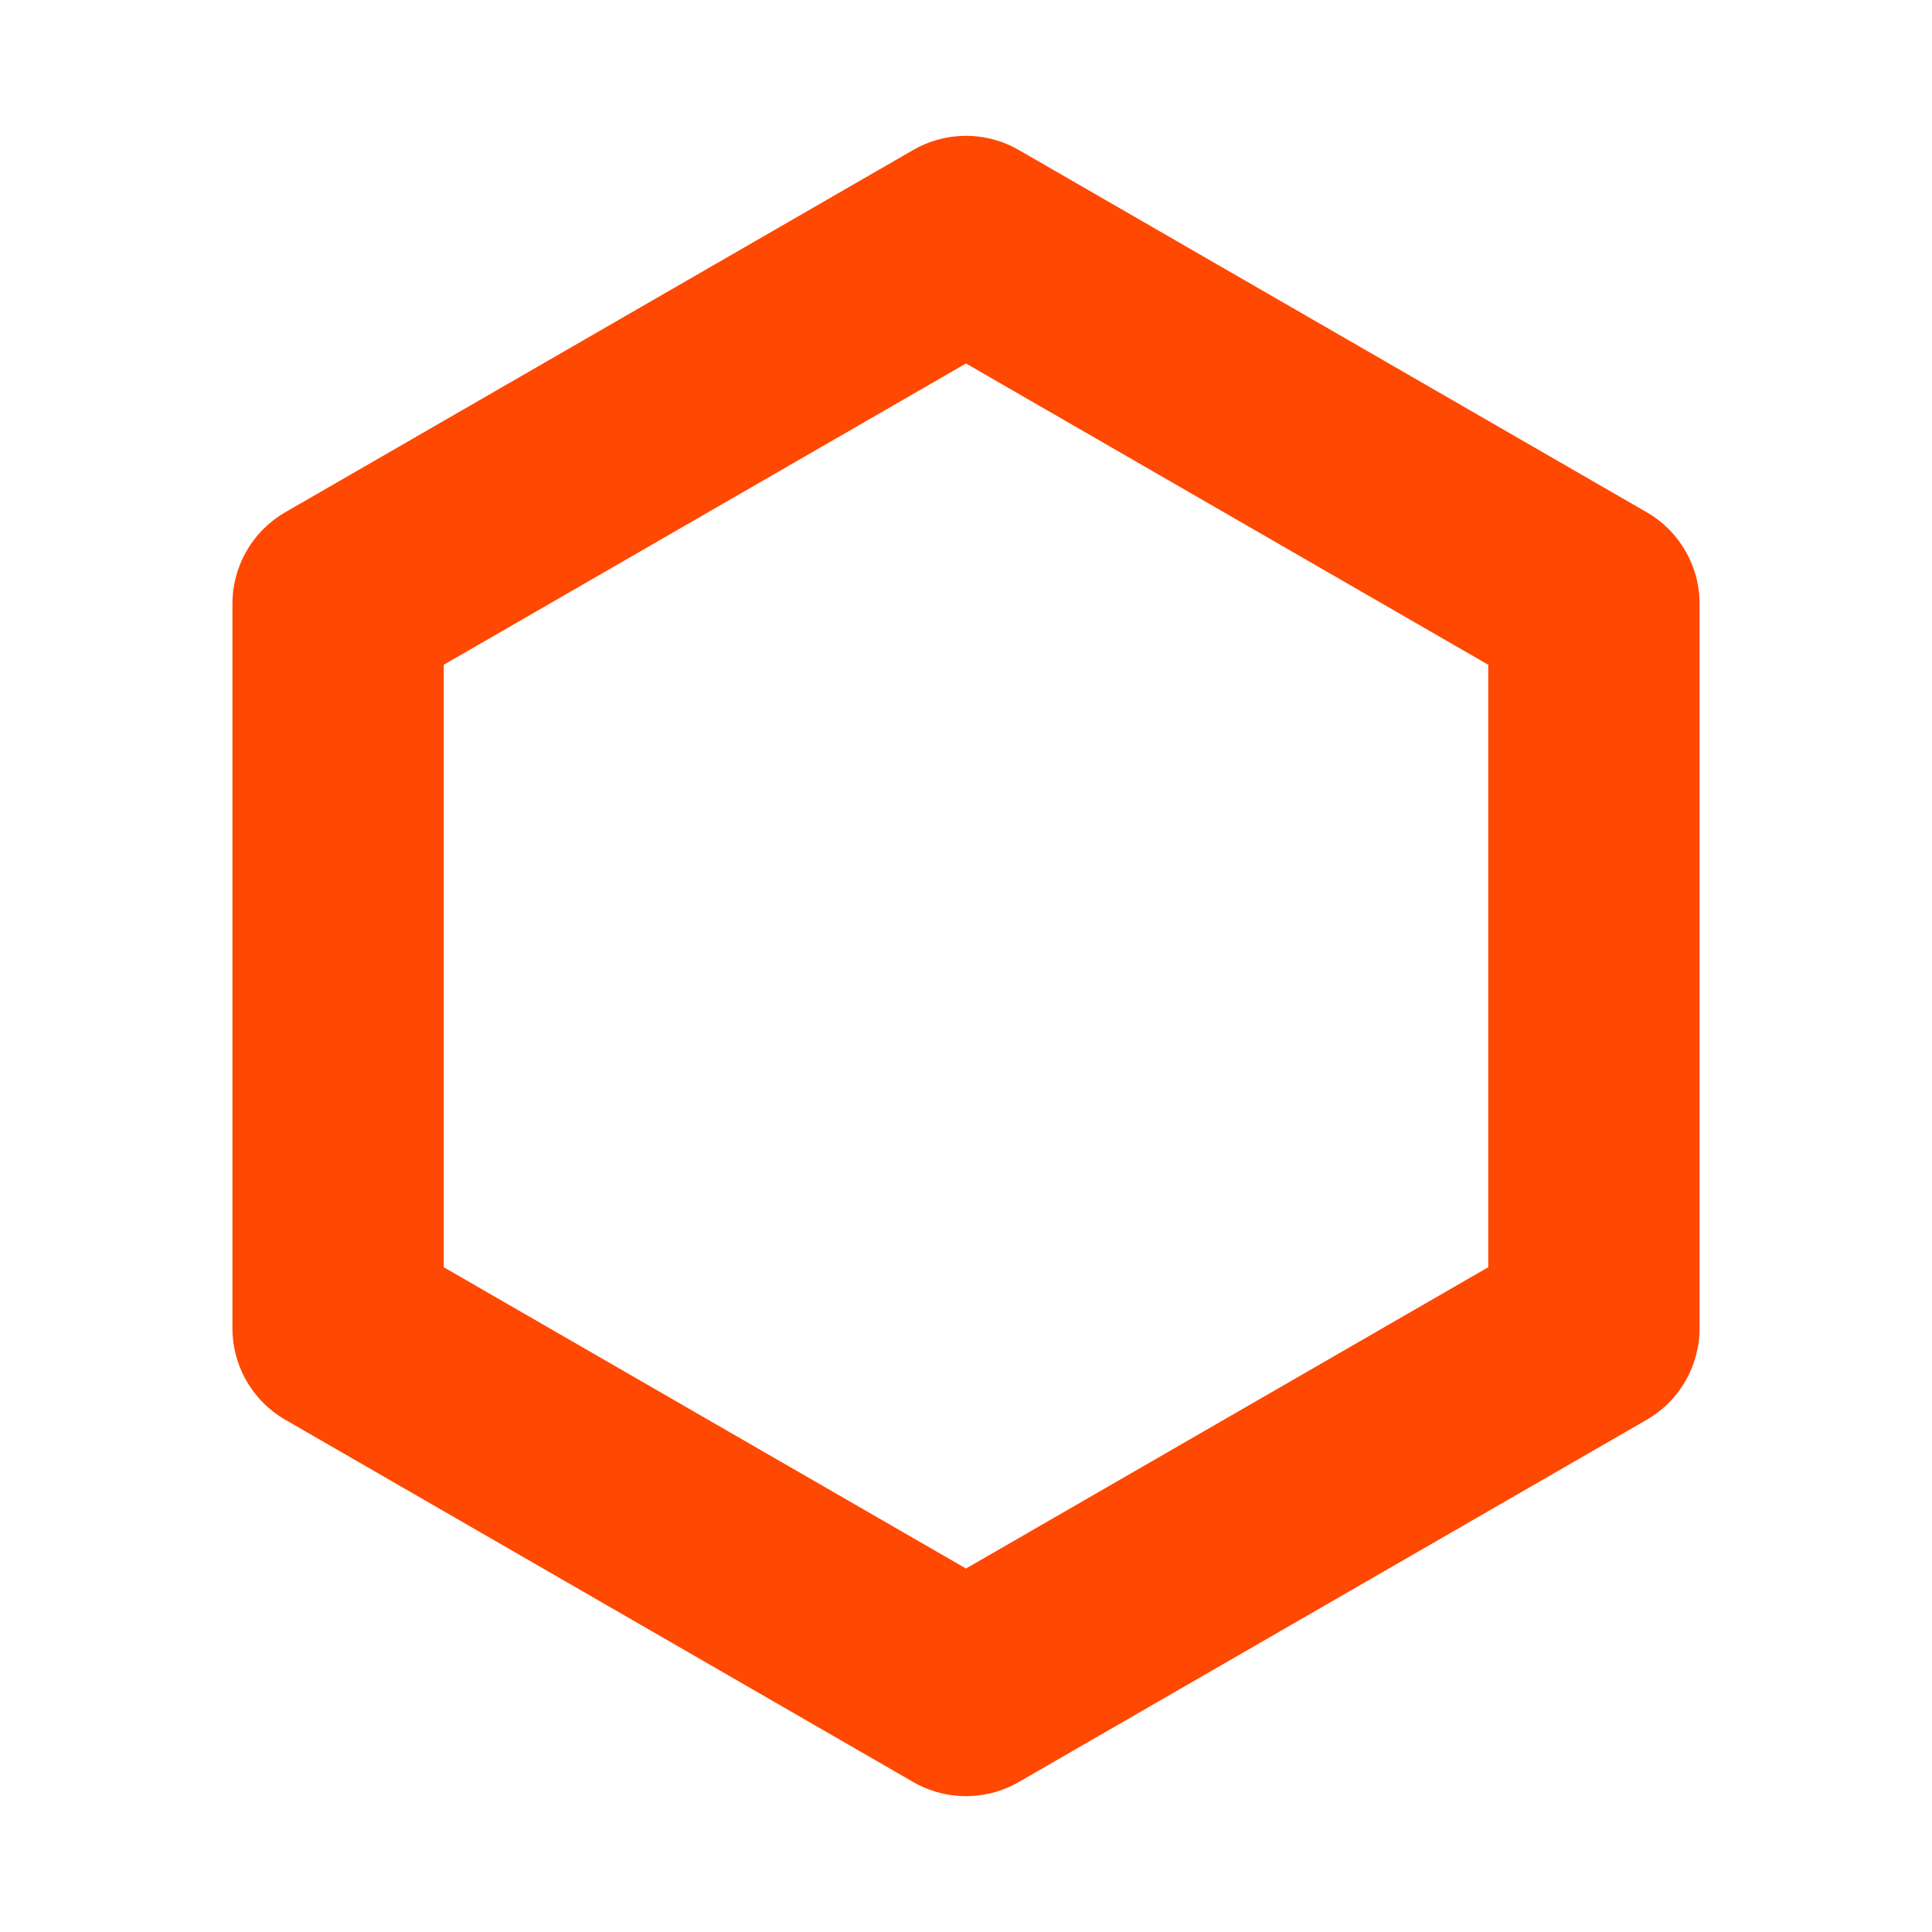
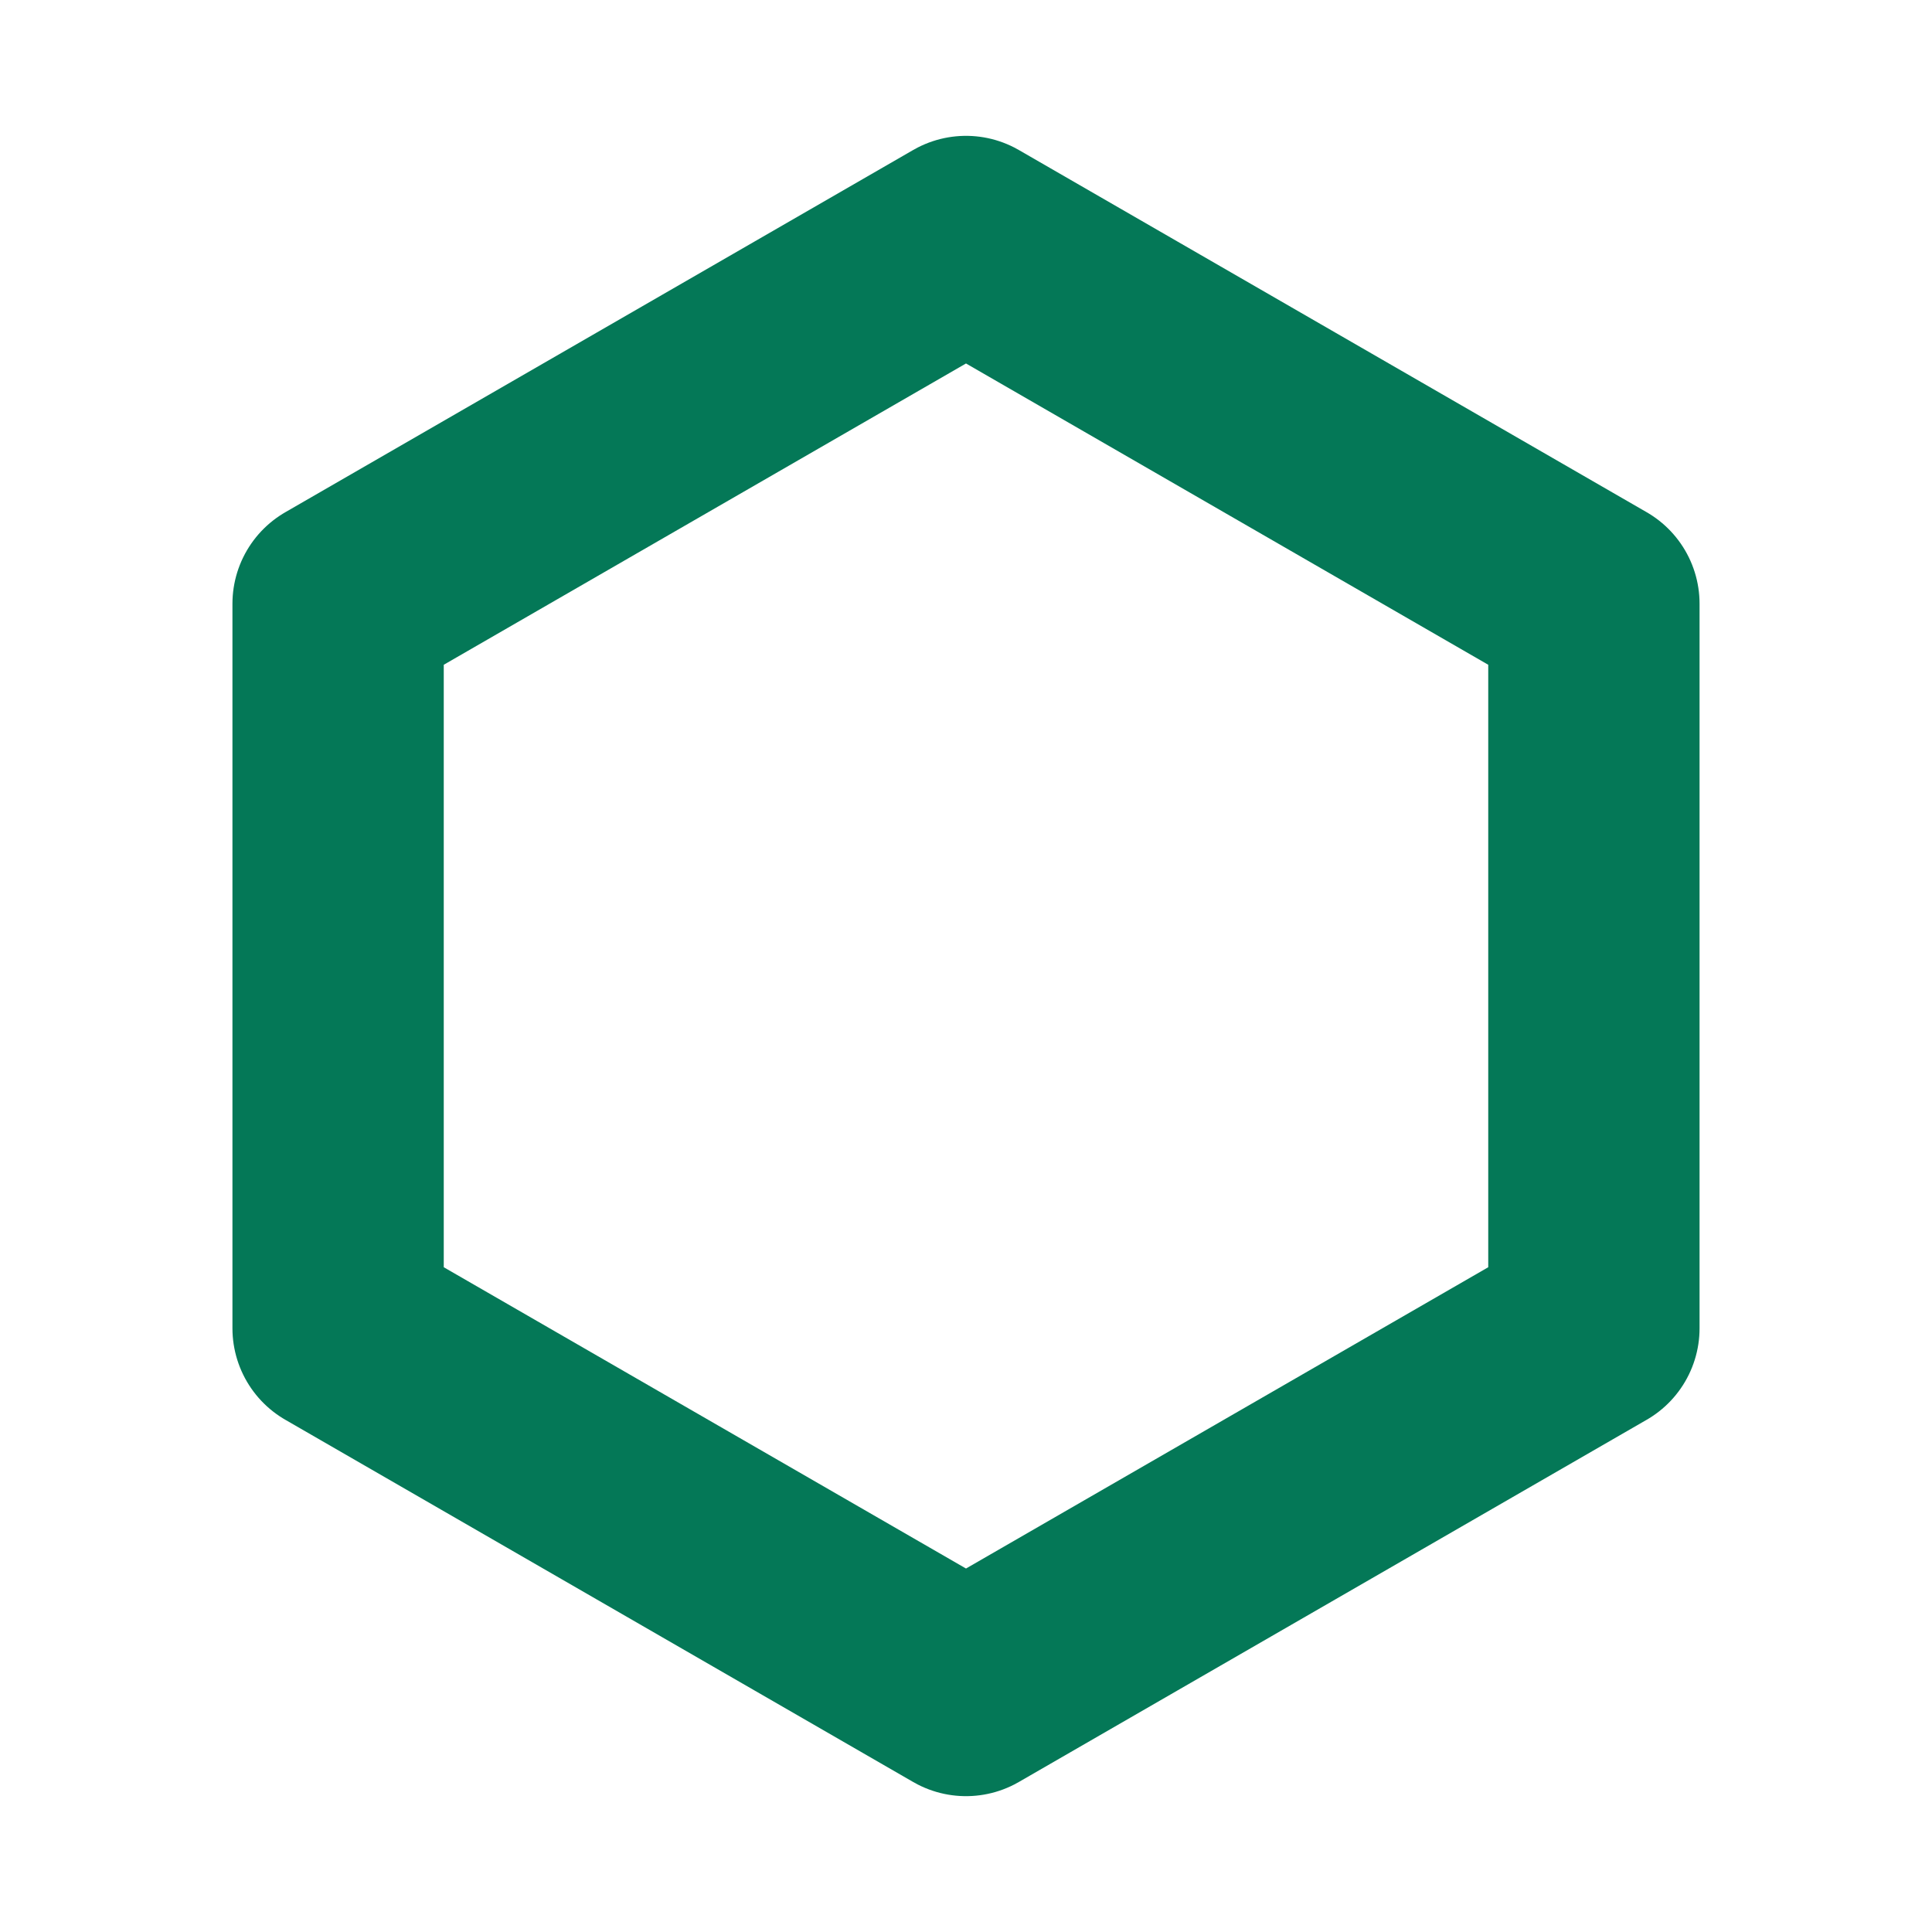
- <svg xmlns="http://www.w3.org/2000/svg" viewBox="0 0 64 64" role="img" aria-label="Cloudflare OS">
-   <path d="M32 8 52.8 20v24L32 56 11.2 44V20L32 8Z" fill="none" stroke="#ff4801" stroke-width="7" stroke-linejoin="round" />
+ <svg xmlns="http://www.w3.org/2000/svg" viewBox="0 0 64 64" role="img" aria-label="pentacles">
+   <path d="M32 8 52.8 20v24L32 56 11.2 44V20L32 8Z" fill="none" stroke="#047857" stroke-width="7" stroke-linejoin="round" />
</svg>
